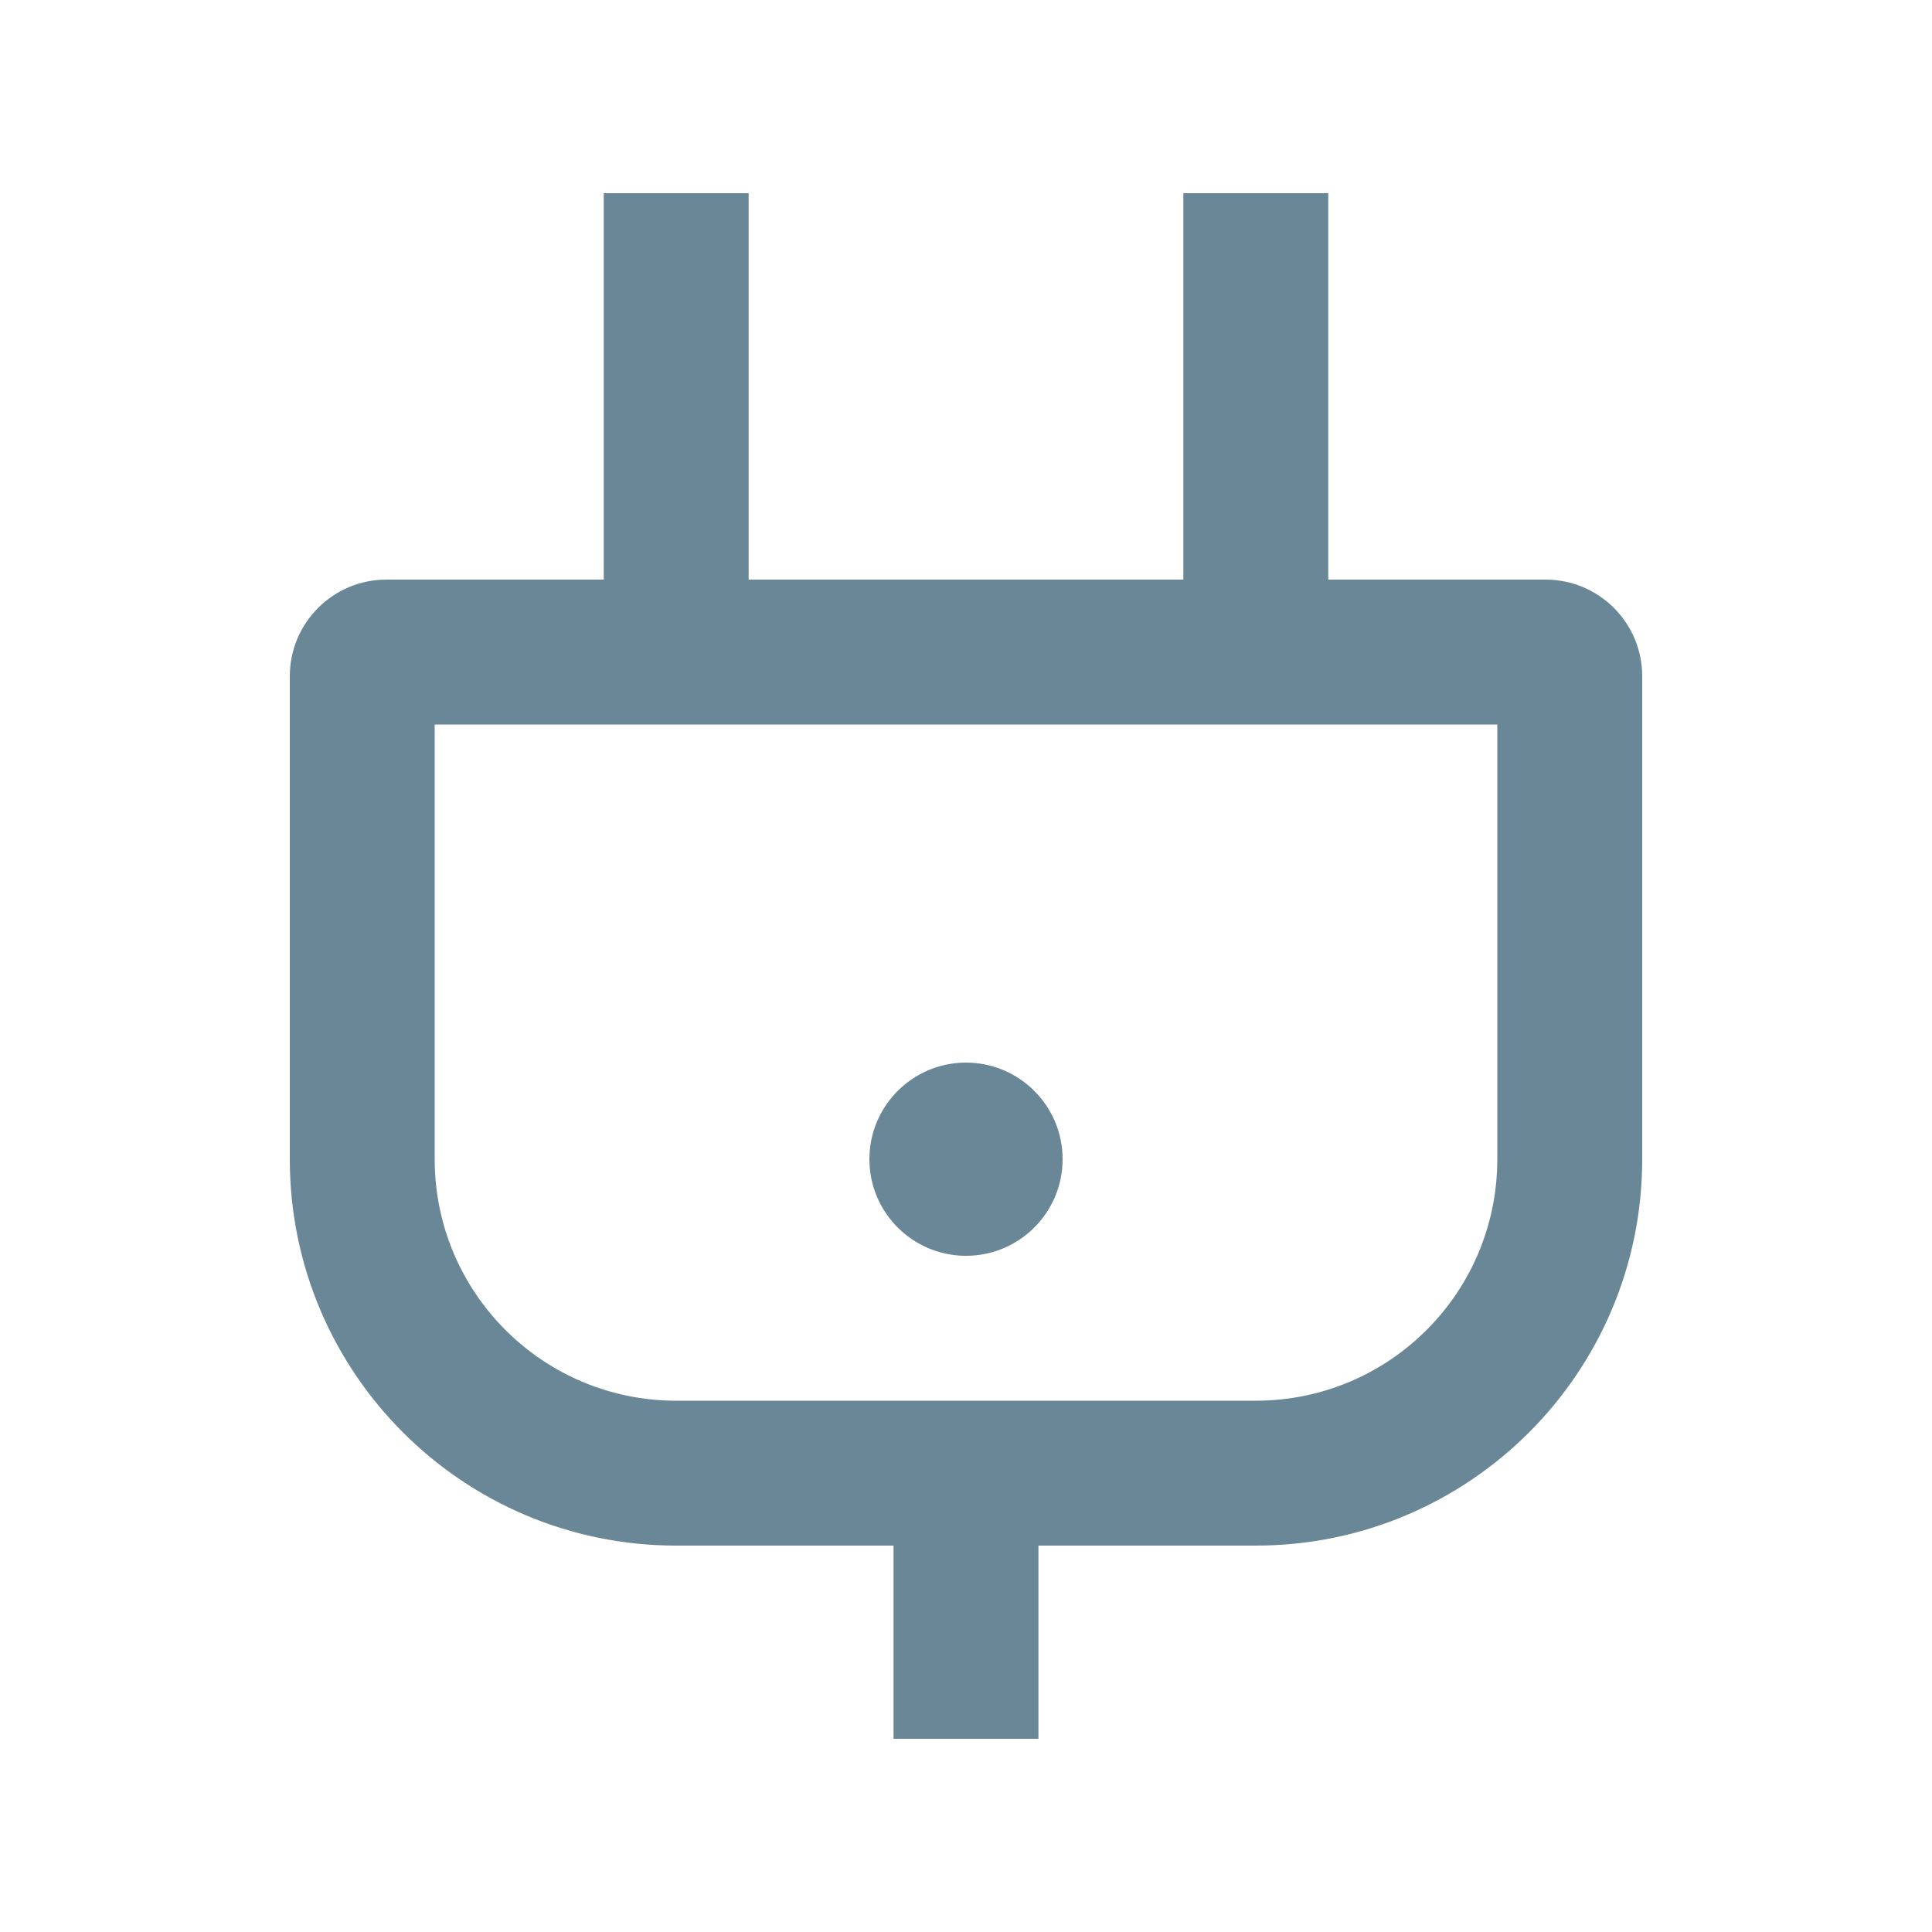
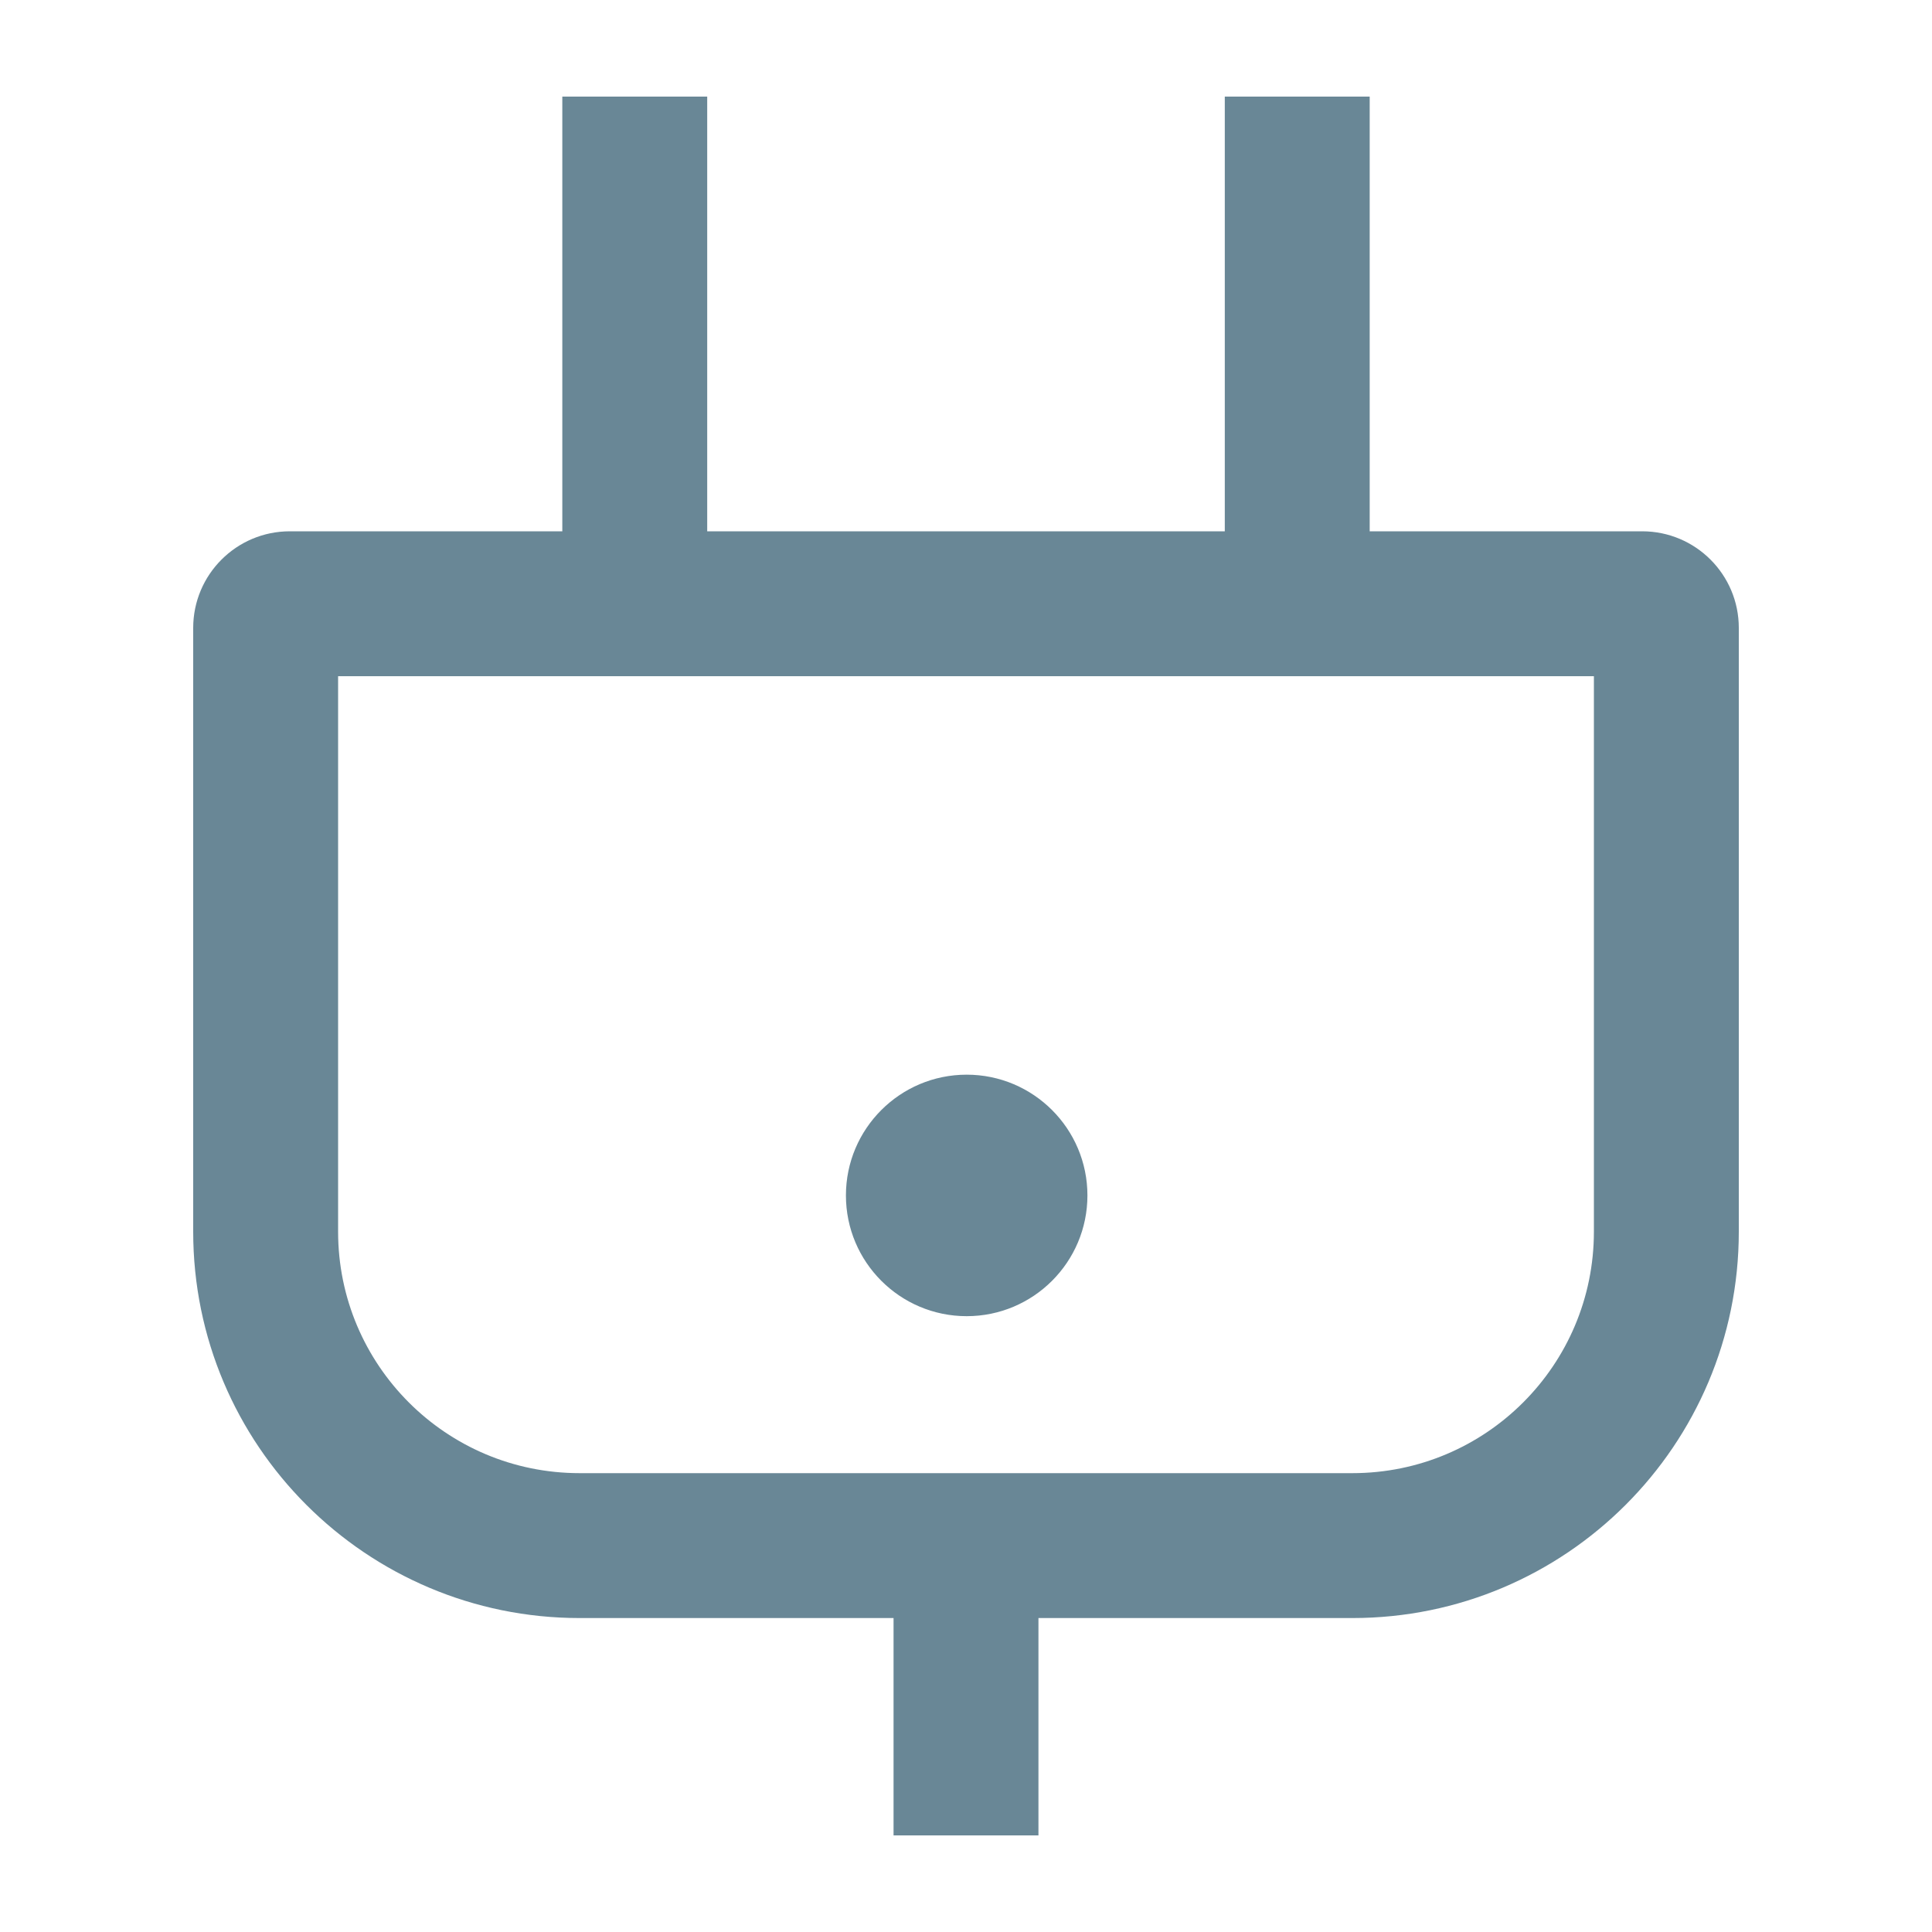
<svg xmlns="http://www.w3.org/2000/svg" width="20" height="20" viewBox="0 0 20 20" fill="none">
-   <path fill-rule="evenodd" clip-rule="evenodd" d="M7.75 6V2H6.25V6H4C3.448 6 3 6.448 3 7V12C3 14.209 4.791 16 7 16H9.25V18H10.75V16H13C15.209 16 17 14.209 17 12V7C17 6.448 16.552 6 16 6H13.75V2H12.25V6H7.75ZM4.5 7.5V12C4.5 13.381 5.619 14.5 7 14.5H13C14.381 14.5 15.5 13.381 15.5 12V7.5H4.5ZM10 13C10.552 13 11 12.552 11 12C11 11.448 10.552 11 10 11C9.448 11 9 11.448 9 12C9 12.552 9.448 13 10 13Z" fill="#698796" />
+   <path fill-rule="evenodd" clip-rule="evenodd" d="M7.321 5.5V1H5.821V5.5H3C2.448 5.5 2 5.948 2 6.5V12.75C2 14.959 3.791 16.75 6 16.75H9.25V19H10.75V16.75H14C16.209 16.75 18 14.959 18 12.75V6.5C18 5.948 17.552 5.5 17 5.5H14.179V1H12.679V5.5H7.321ZM3.5 7V12.75C3.5 14.131 4.619 15.25 6 15.25H14C15.381 15.25 16.5 14.131 16.5 12.75V7H3.5ZM10.007 13.625C10.697 13.625 11.257 13.065 11.257 12.375C11.257 11.685 10.697 11.125 10.007 11.125C9.317 11.125 8.757 11.685 8.757 12.375C8.757 13.065 9.317 13.625 10.007 13.625Z" fill="#698796" />
</svg>
